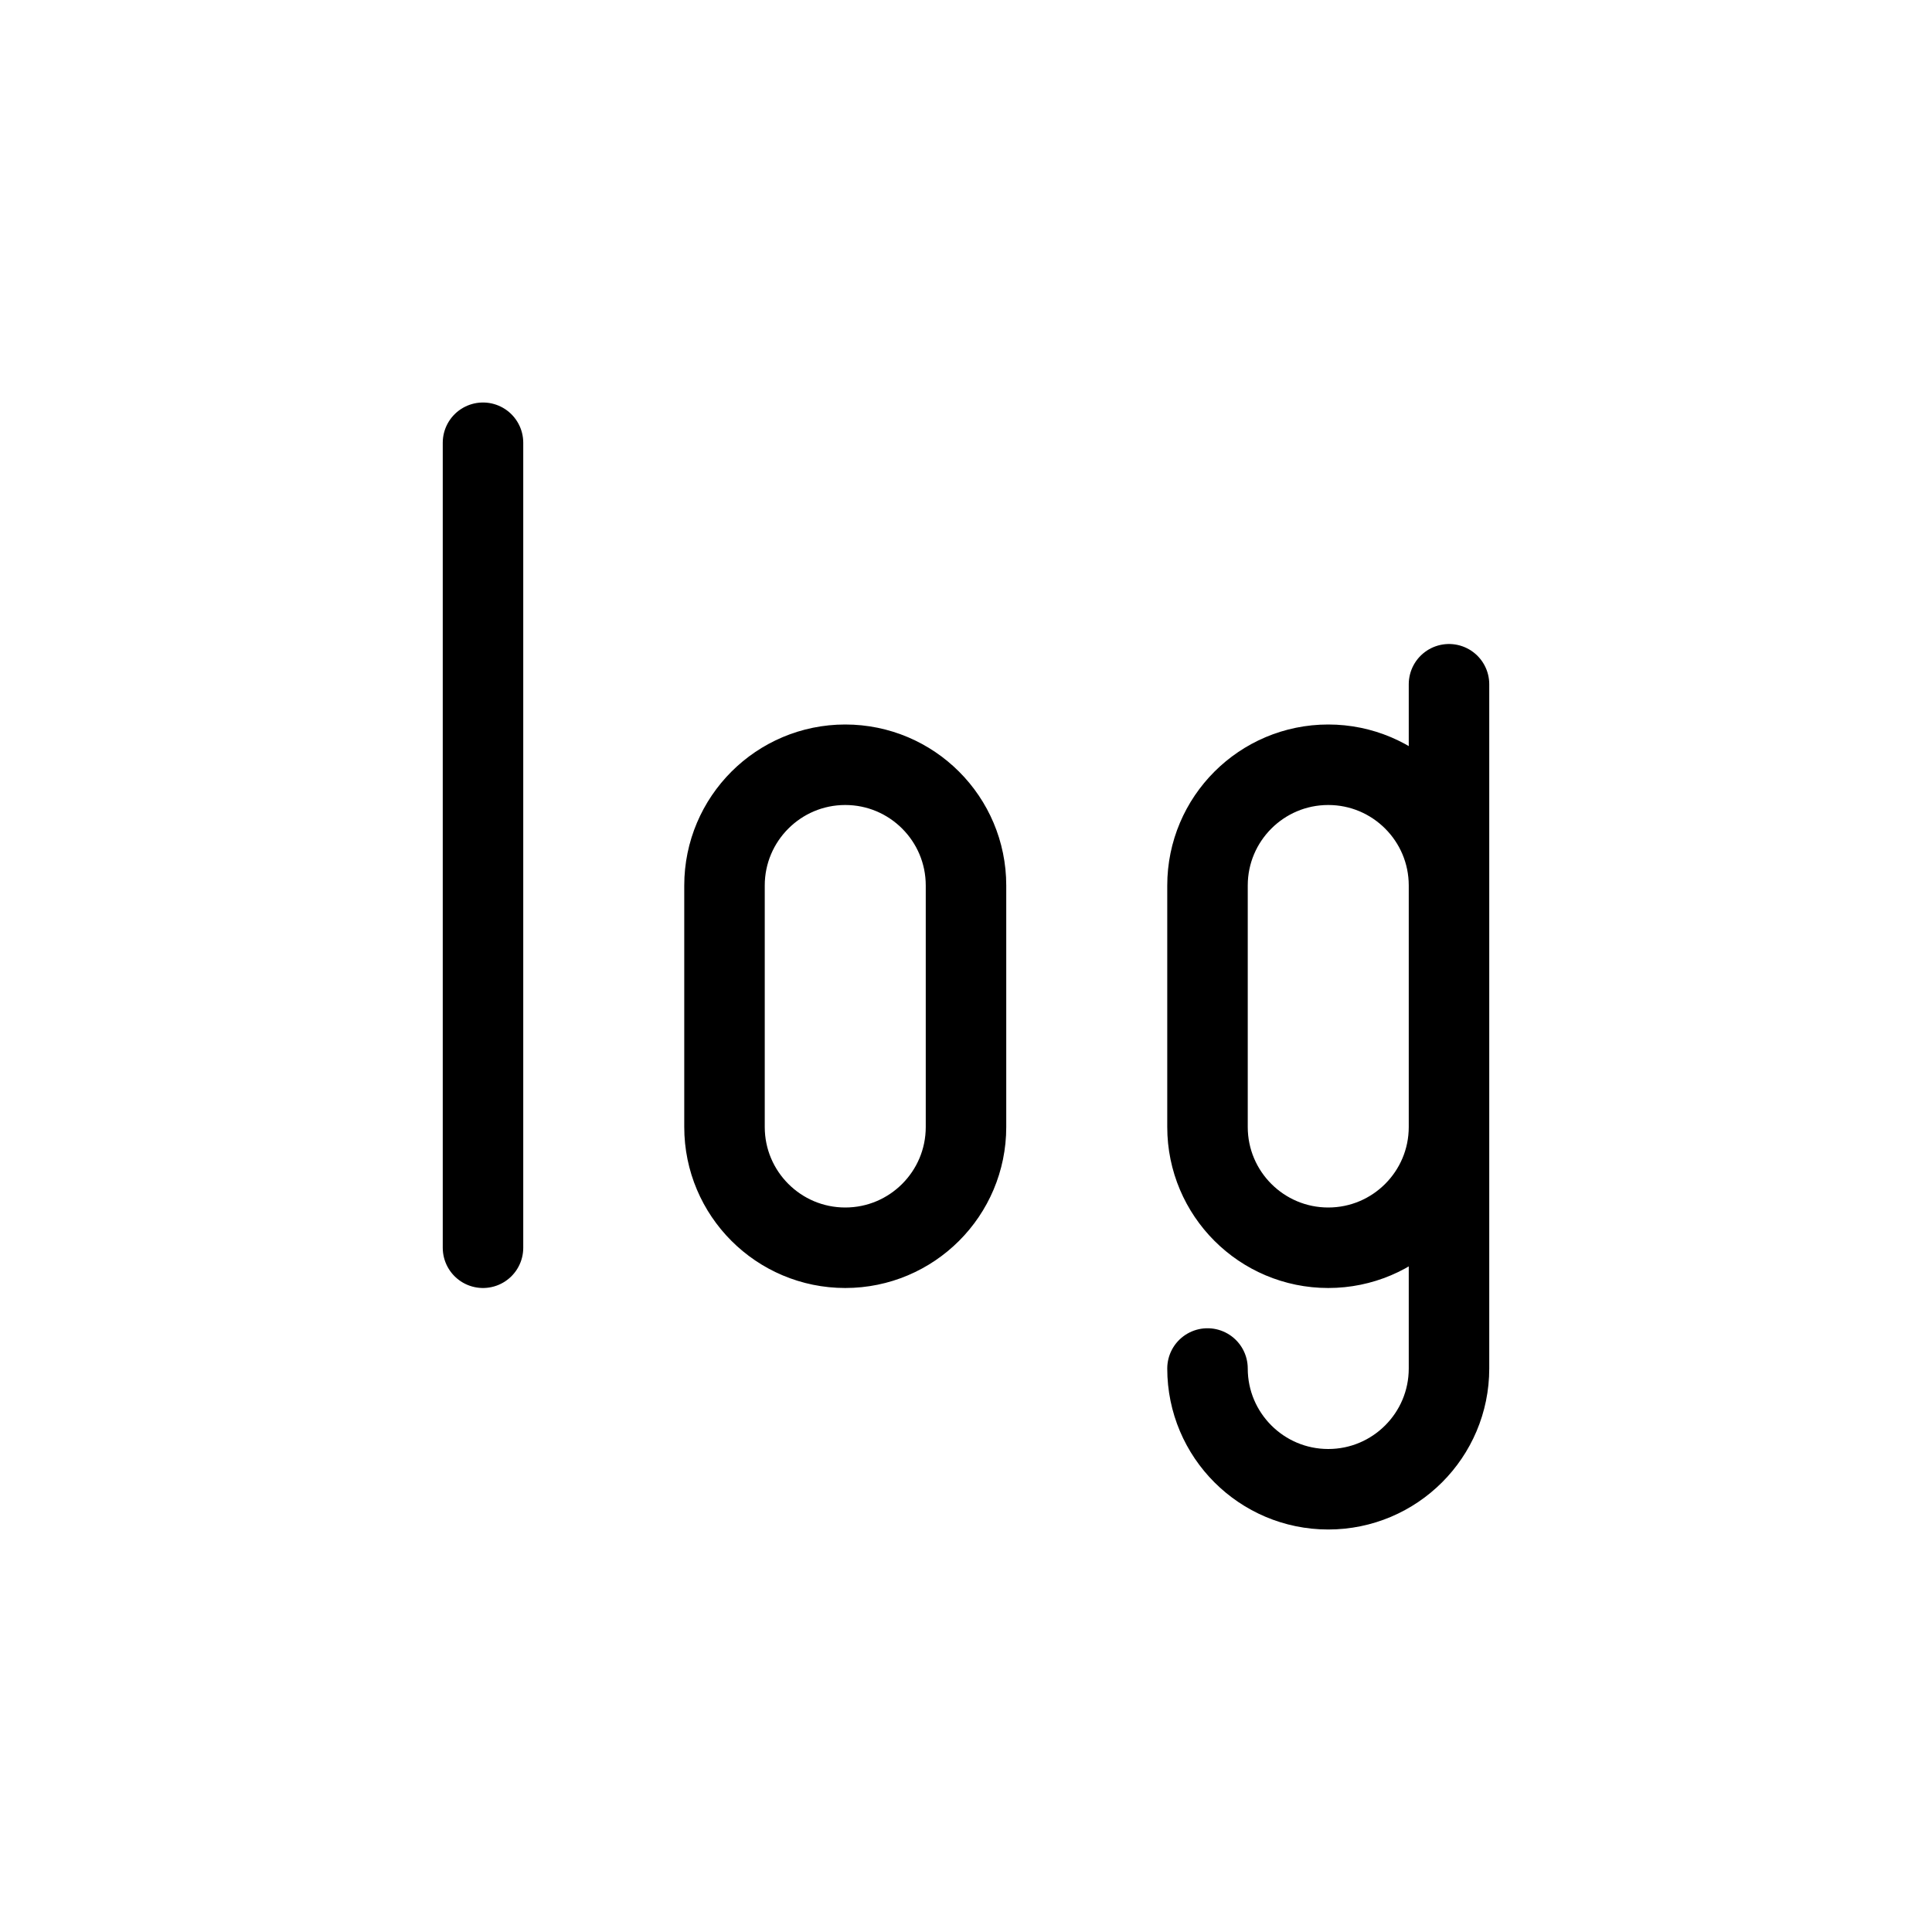
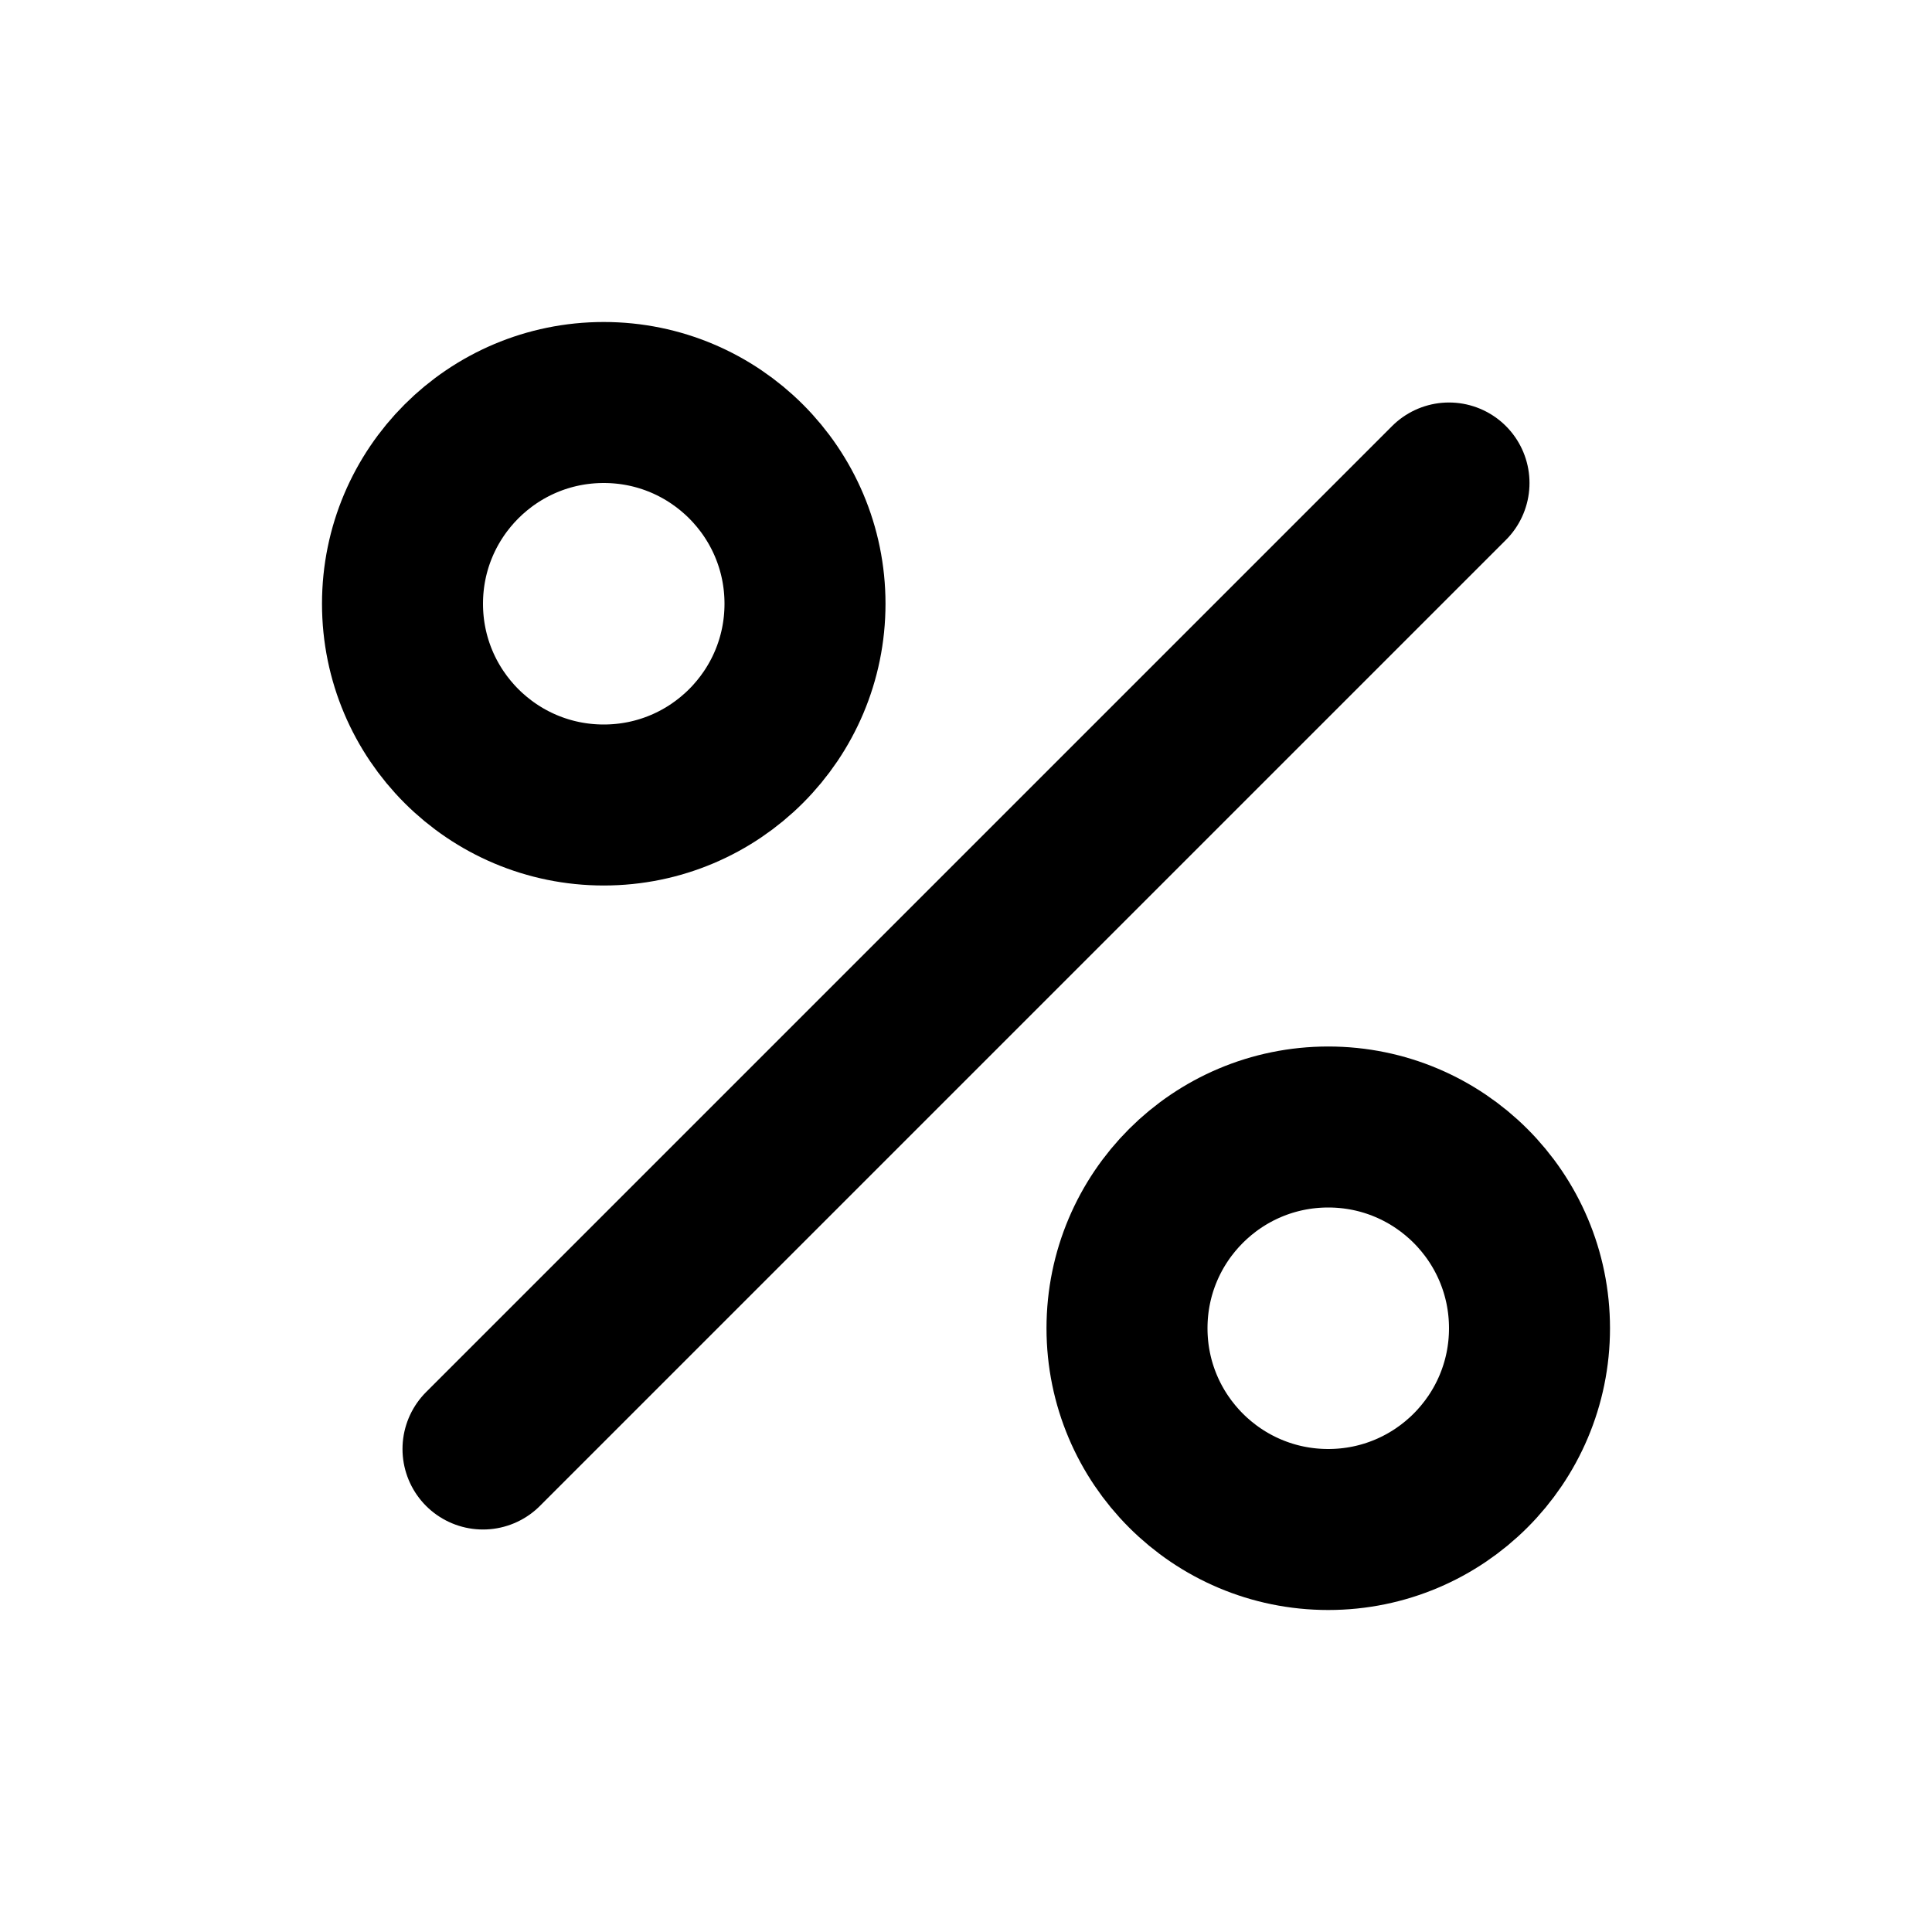
<svg xmlns="http://www.w3.org/2000/svg" width="24" height="24" viewBox="0 0 24 24" fill="none">
-   <path d="M6 5.5V15.5M18 8.5V16.5V17C18 17.828 17.328 18.5 16.5 18.5C15.672 18.5 15 17.828 15 17M15 11V14C15 14.828 15.672 15.5 16.5 15.5C17.328 15.5 18 14.828 18 14V11C18 10.172 17.328 9.5 16.5 9.5C15.672 9.5 15 10.172 15 11ZM12 11V14C12 14.828 11.328 15.5 10.5 15.5C9.672 15.5 9 14.828 9 14V11C9 10.172 9.672 9.5 10.5 9.5C11.328 9.5 12 10.172 12 11Z" stroke="currentColor" stroke-linecap="round" />
+   <path d="M6 18L18 6" stroke="currentColor" stroke-width="2" stroke-linecap="round" stroke-linejoin="round" />
+   <circle cx="7.5" cy="7.5" r="2.5" stroke="currentColor" stroke-width="2" stroke-linecap="round" stroke-linejoin="round" />
+   <circle cx="16.5" cy="16.5" r="2.5" stroke="currentColor" stroke-width="2" stroke-linecap="round" stroke-linejoin="round" />
</svg>
